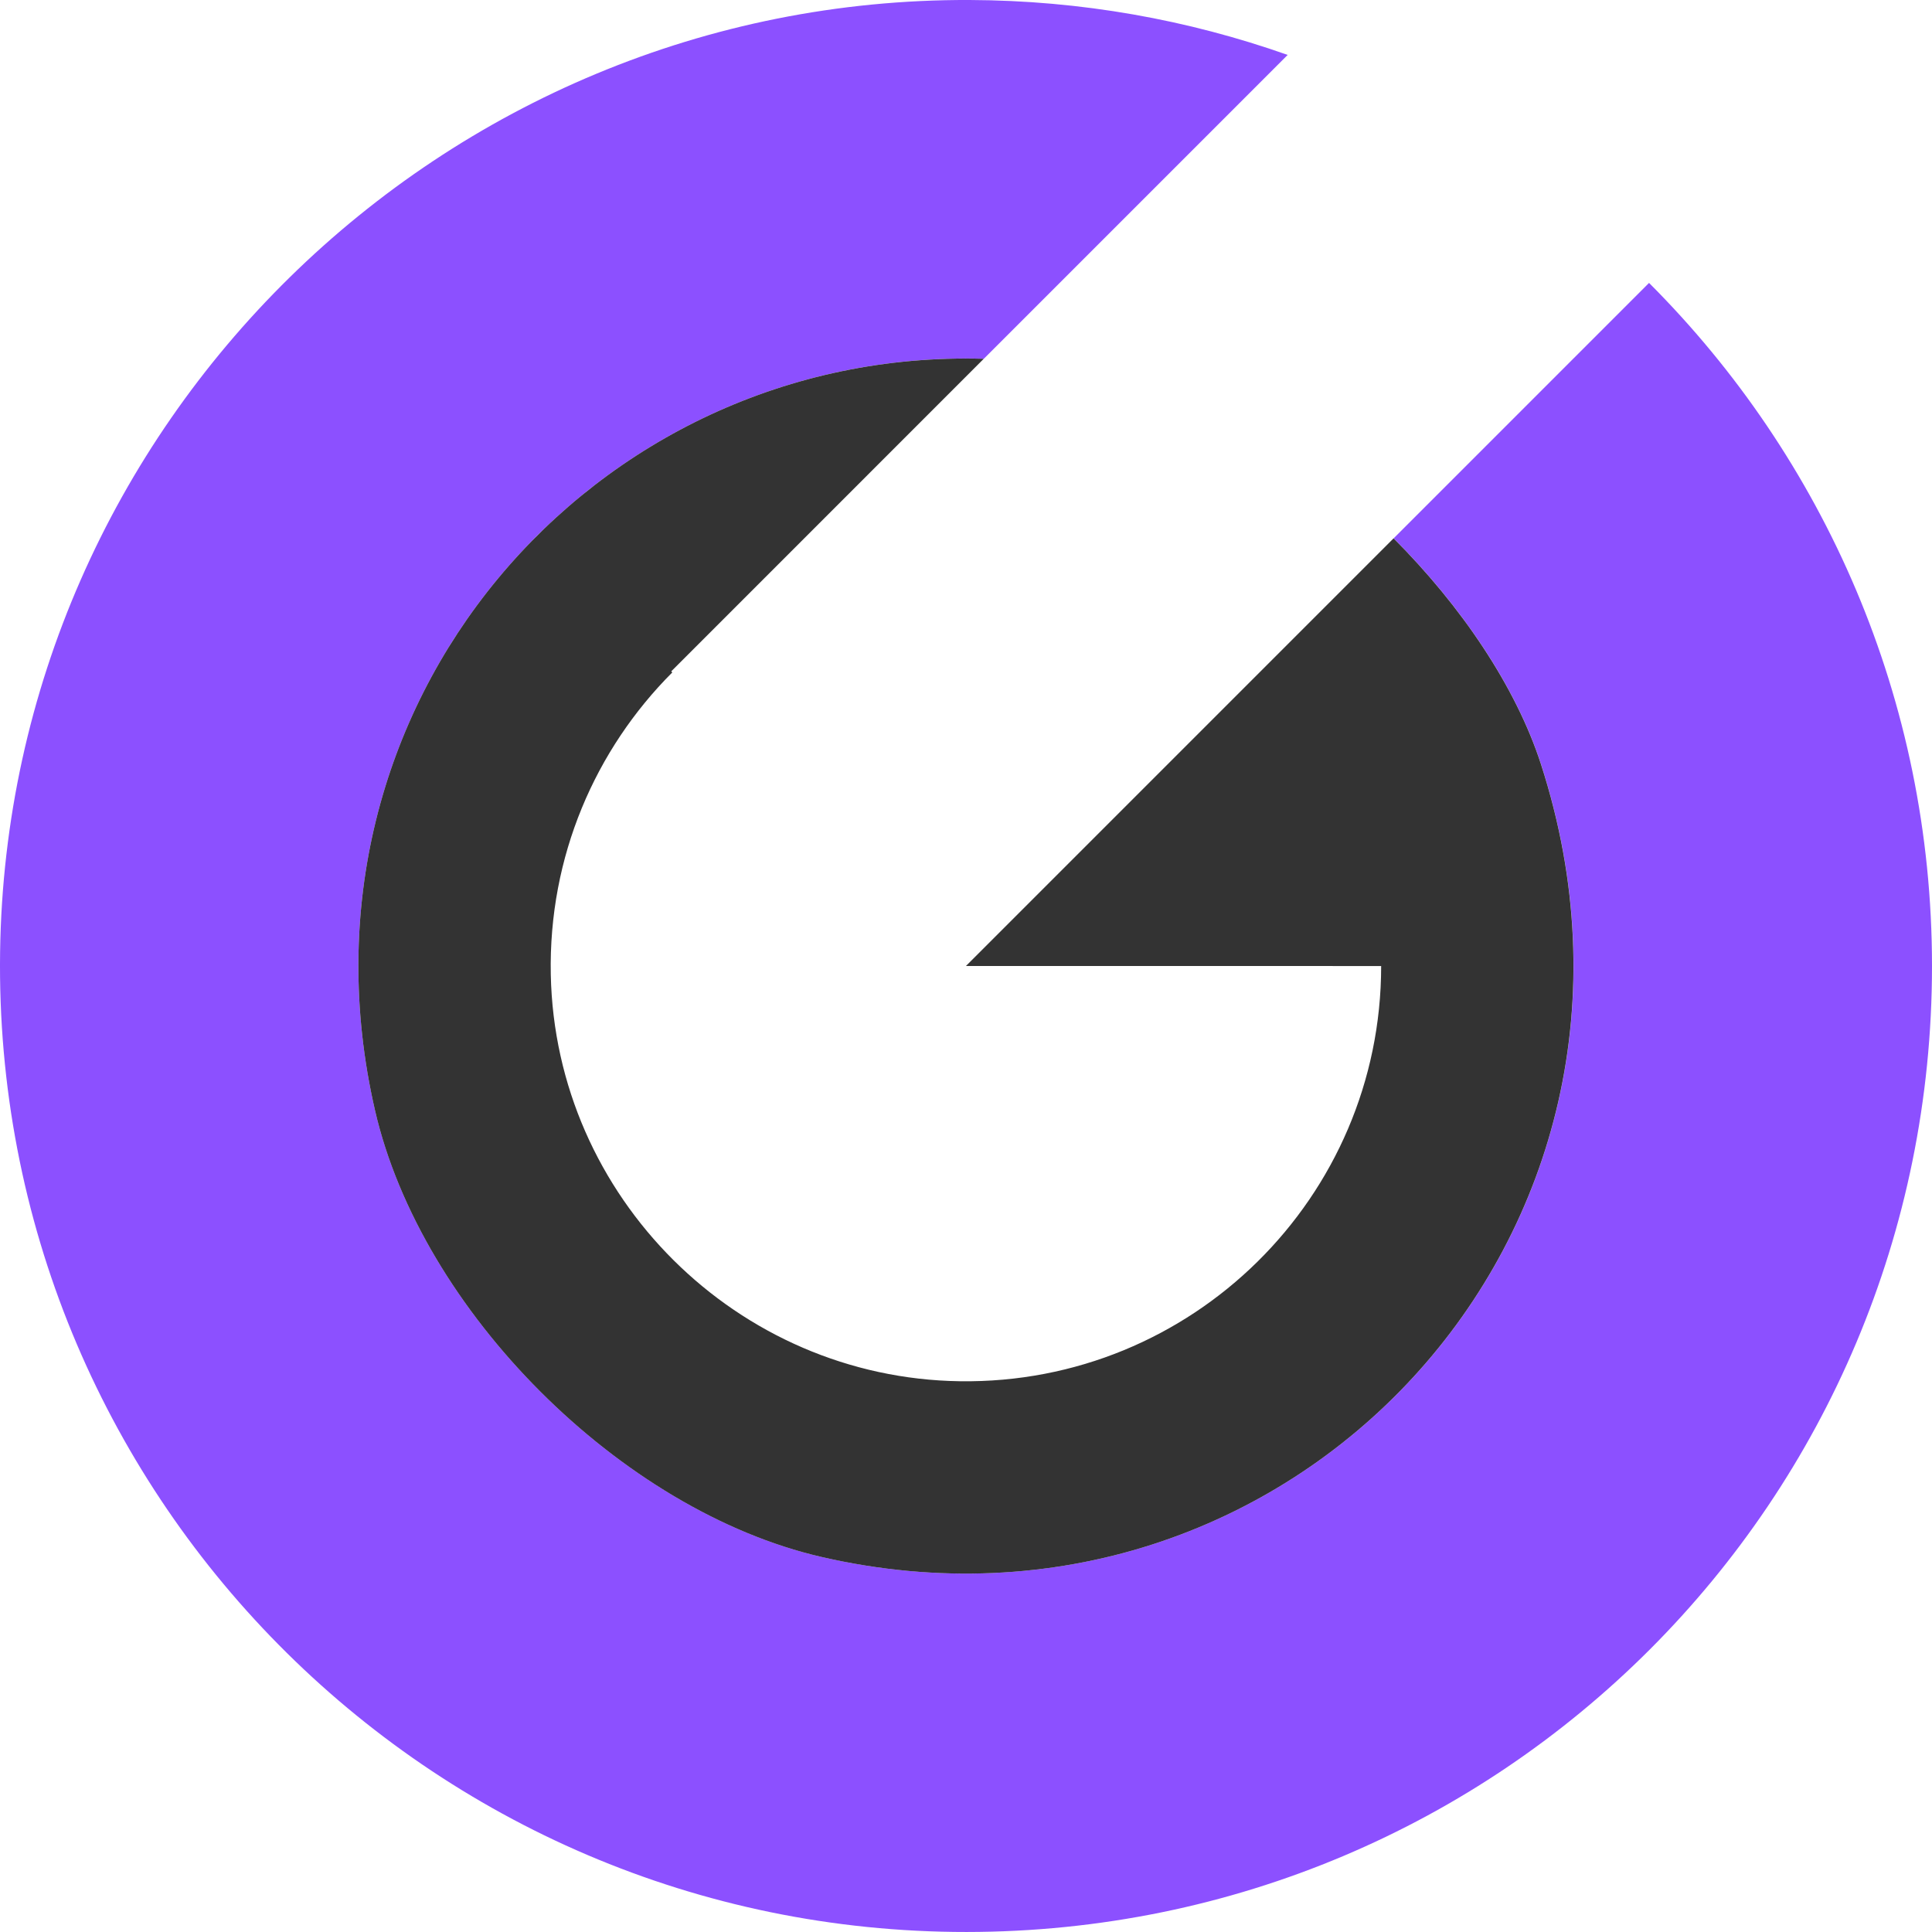
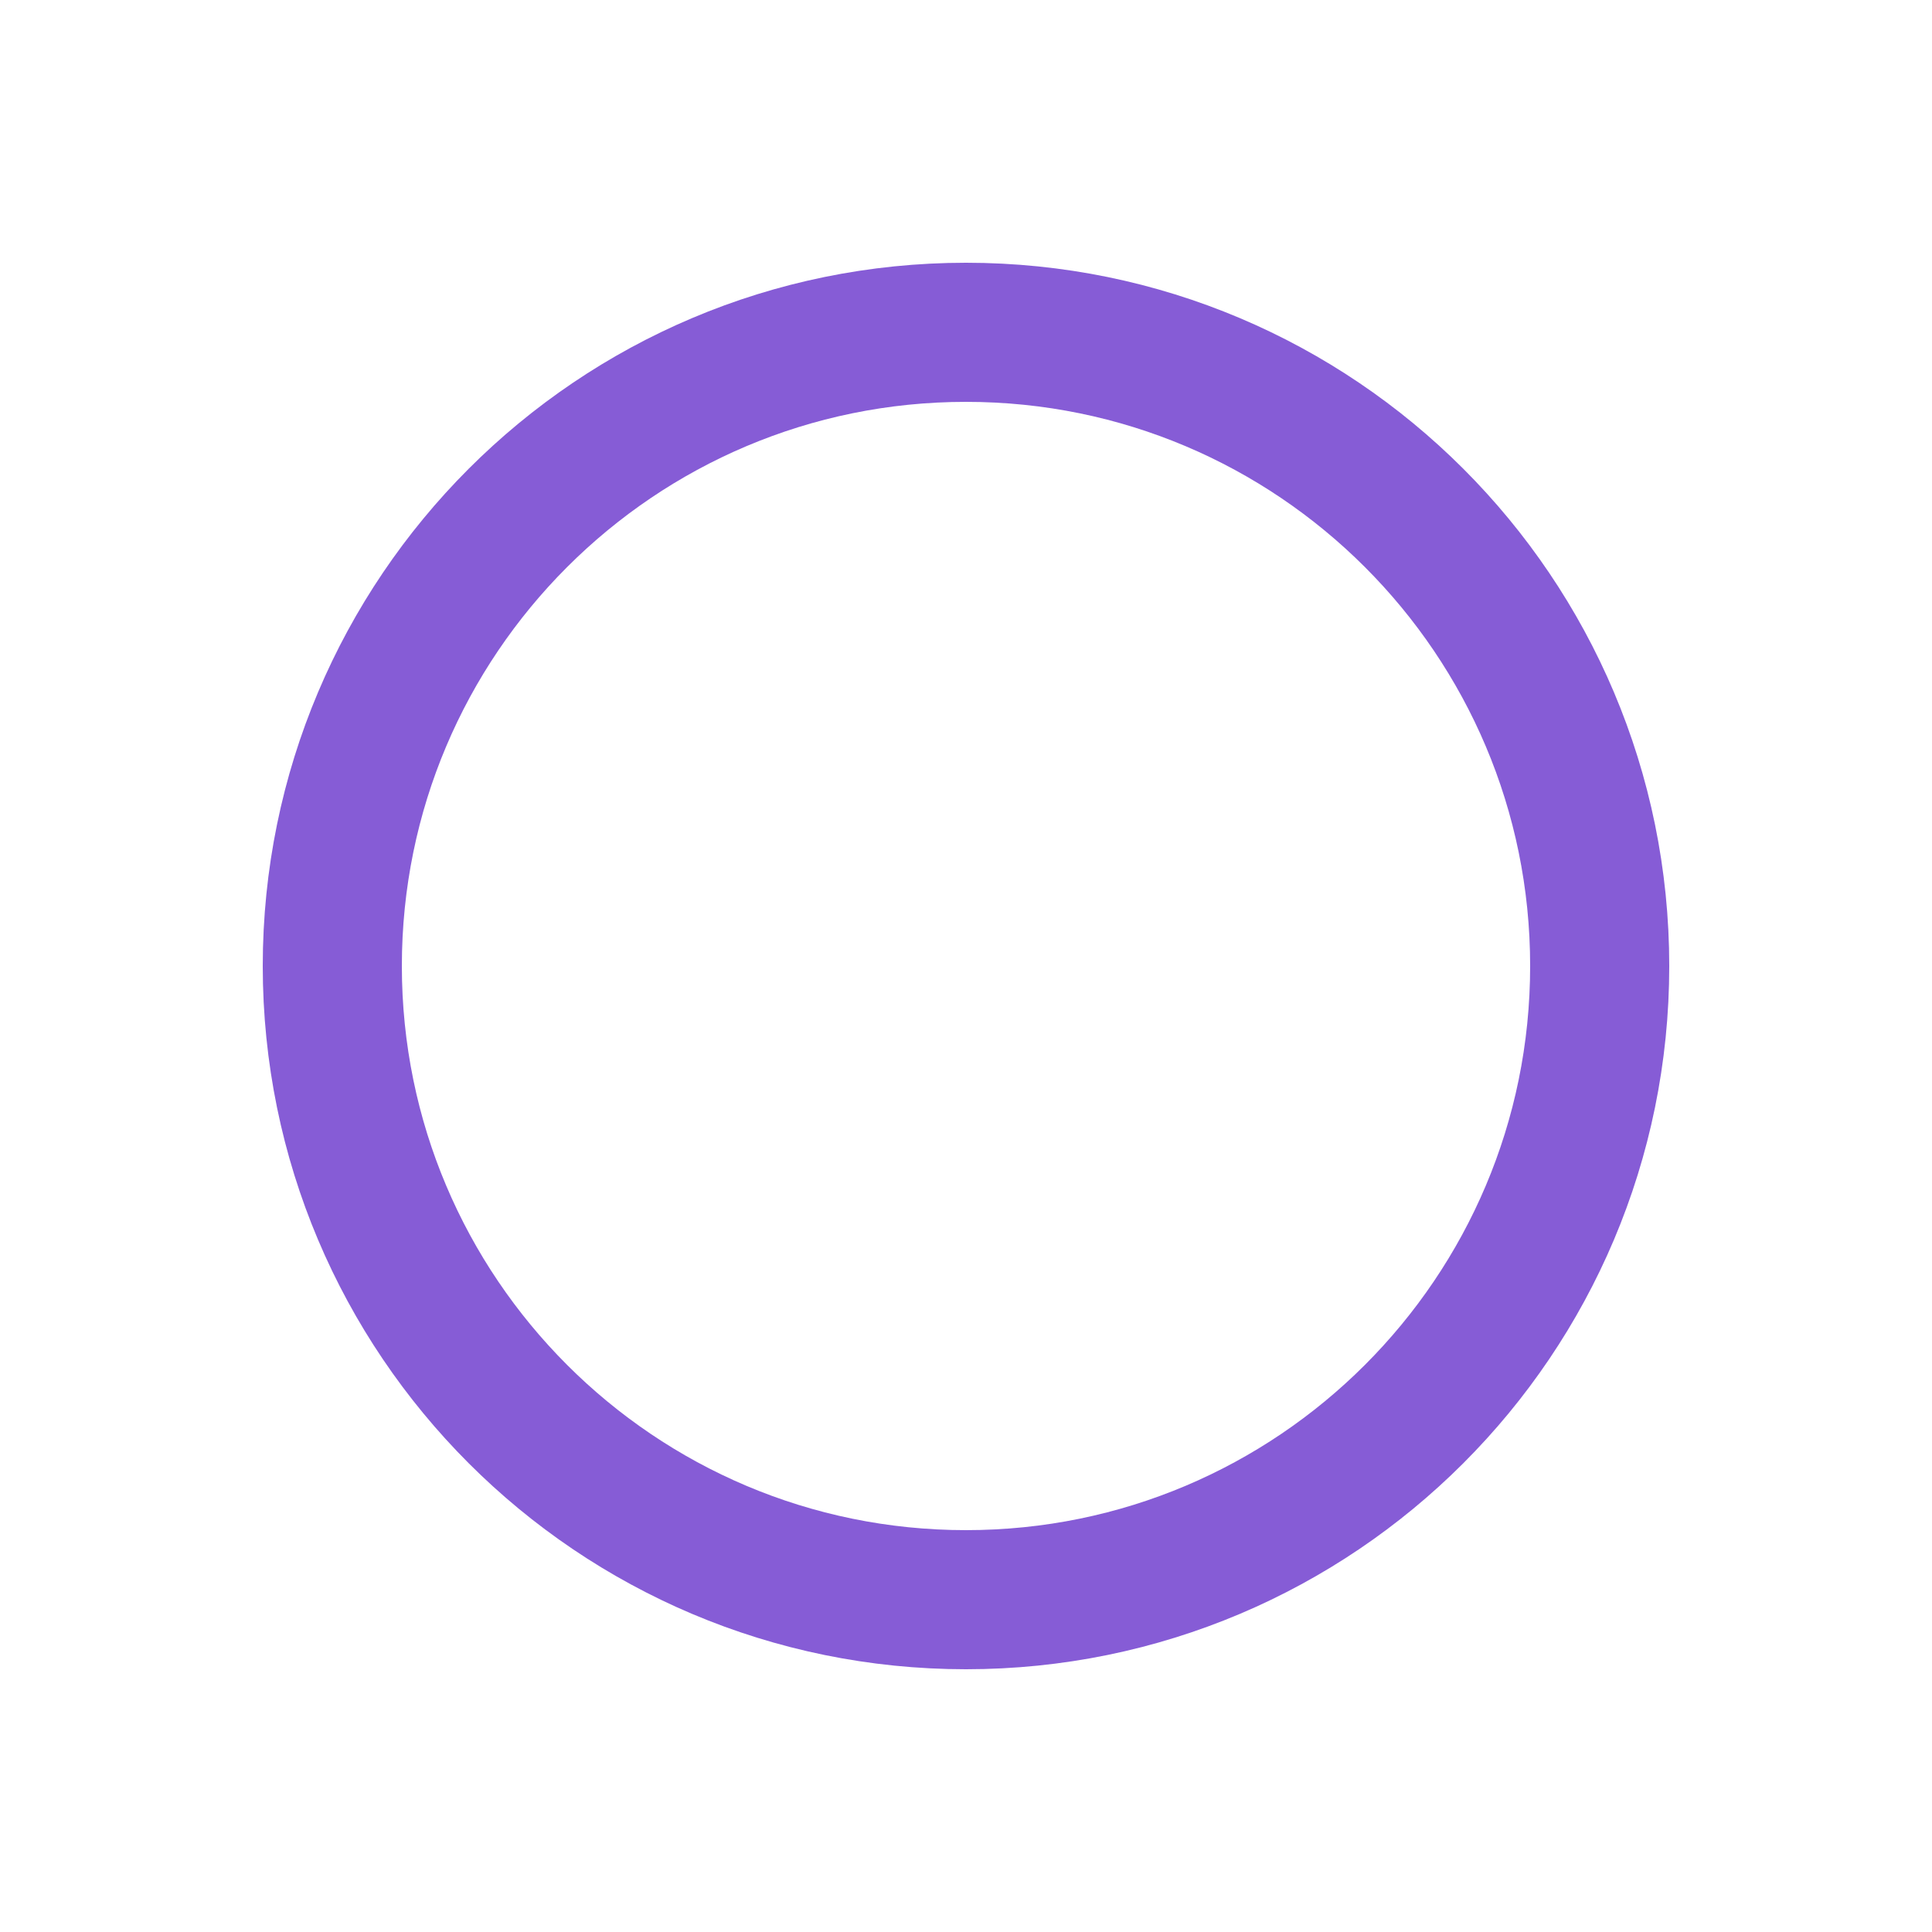
- <svg xmlns="http://www.w3.org/2000/svg" version="1.1" id="Layer_1" x="0px" y="0px" viewBox="0 0 140 140" enable-background="new 0 0 170 170" xml:space="preserve">
-   <path d="M119.496,20.501 L100.989,39.009 C105.898,43.918 109.859,49.773 111.669,55.373 C122.692,89.468 93.325,120.604 59.532,112.82 C44.991,109.47 30.521,94.998 27.175,80.456 C20.432,51.151 42.957,25.185 71.293,25.997 L93.309,3.98 C86.096,1.433 78.342,0.03 70.264,0 C32.014,-0.142 0.549,30.738 0.007,68.984 C-0.548,108.124 31.027,140.024 70.045,139.999 C108.802,139.975 140,108.756 140,70 C140,50.669 132.164,33.169 119.496,20.501 L119.496,20.501 Z" fill="#8C50FF" />
-   <path d="M27.174,80.458 C30.519,95 44.989,109.473 59.529,112.822 C93.319,120.606 122.685,89.47 111.663,55.375 C109.852,49.775 105.891,43.919 100.984,39.011 L69.995,70.001 L100.084,70.002 C100.084,86.763 86.38,100.323 69.566,100.09 C53.43,99.866 40.231,86.747 39.912,70.612 C39.743,62.062 43.141,54.305 48.717,48.726 L48.64,48.649 L71.287,25.999 C42.955,25.187 20.431,51.153 27.174,80.458 L27.174,80.458 Z" fill="#333333" />
+ <svg xmlns="http://www.w3.org/2000/svg" width="250px" height="250px" viewBox="0 0 250 250" version="1.1">
+   <defs />
+   <g id="Page-1" stroke="none" stroke-width="1" fill="none" fill-rule="evenodd">
+     <g id="grommet-element-large" stroke="#865CD6" stroke-width="18">
+       <path d="M125,207 C170.287,207 207,170.287 207,125 C207,79.713 170.287,43 125,43 C79.713,43 43,79.713 43,125 C43,170.287 79.713,207 125,207 Z" id="element" />
+     </g>
+   </g>
</svg>
